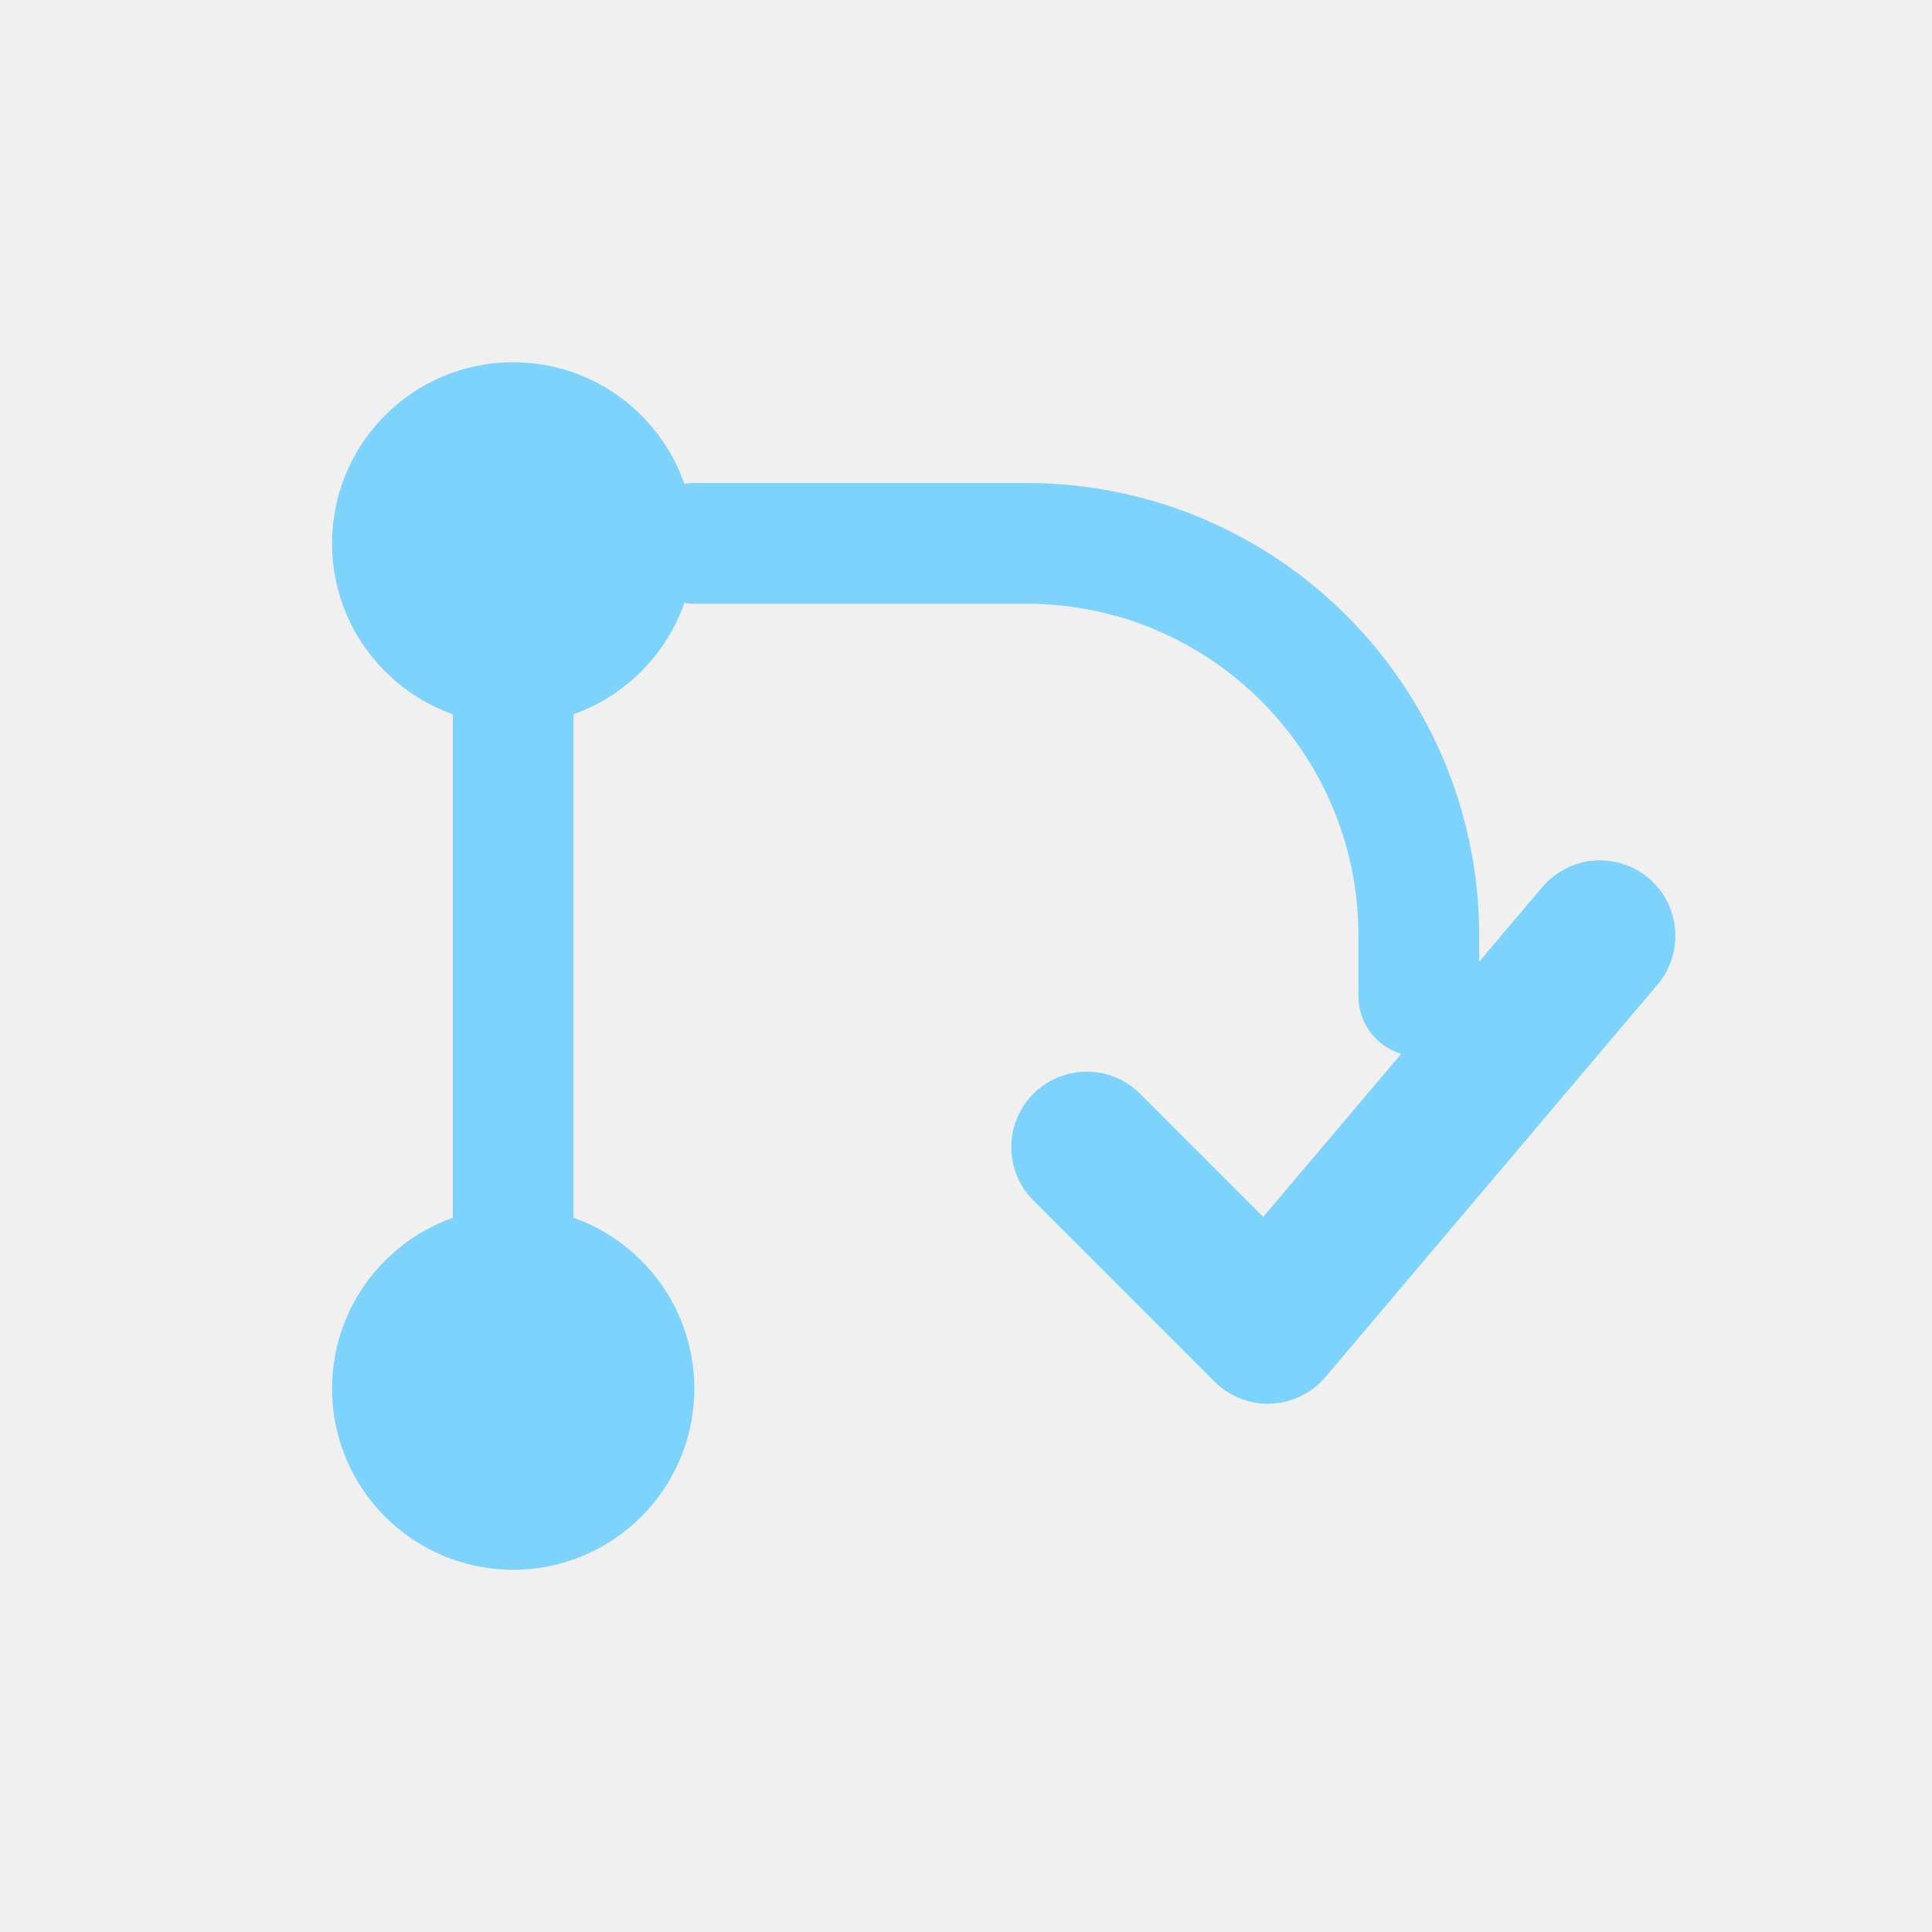
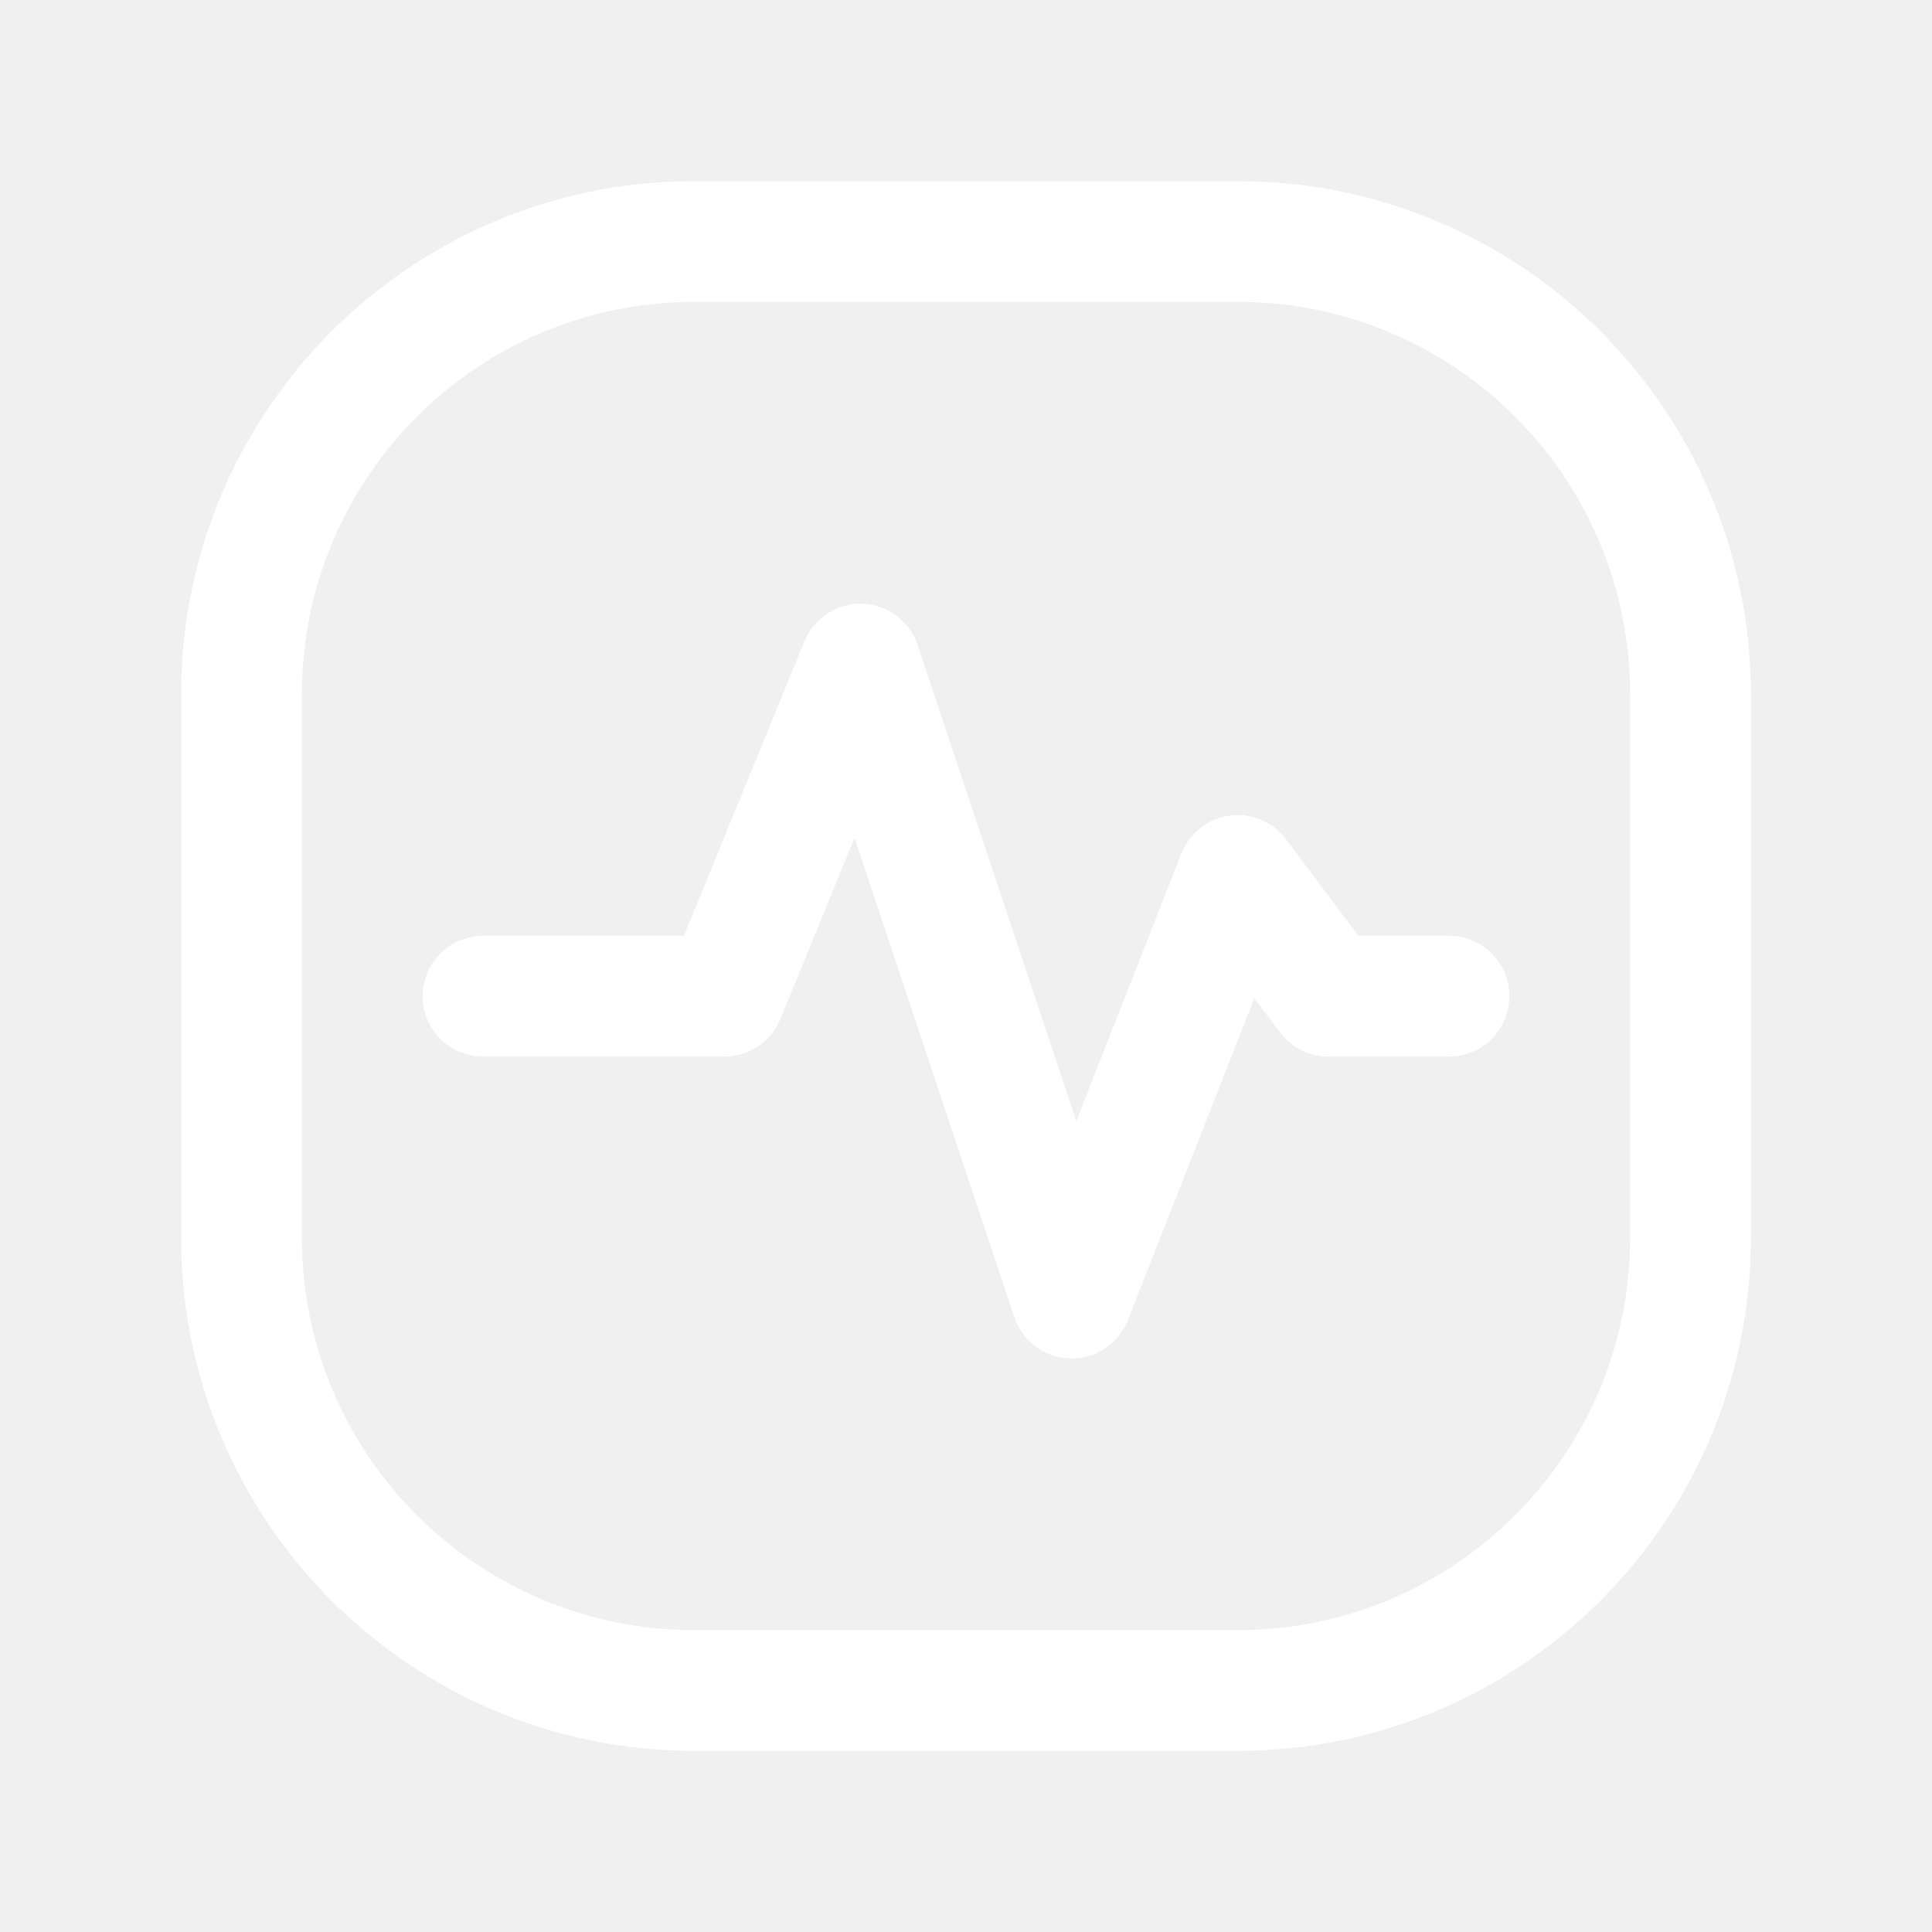
<svg xmlns="http://www.w3.org/2000/svg" viewBox="0 0 64 64" fill="none">
-   <path d="M17 16v32" stroke="#7DD3FC" stroke-width="4" stroke-linecap="round" />
-   <circle cx="17" cy="18" r="6" fill="#7DD3FC" />
-   <circle cx="17" cy="46" r="6" fill="#7DD3FC" />
-   <path d="M23 18h11c7.18 0 13 5.82 13 13v2" stroke="#7DD3FC" stroke-width="4" stroke-linecap="round" />
-   <path d="m36 38 6 6 11-13" stroke="#7DD3FC" stroke-width="5" stroke-linecap="round" stroke-linejoin="round" />
+   <rect x="8" y="8" width="48" height="48" rx="15" stroke="#FFFFFF" stroke-width="4" />
+   <path d="M16 33h8l4.5-11 7 21 5.5-14 3 4h4" stroke="#FFFFFF" stroke-width="4" stroke-linecap="round" stroke-linejoin="round" />
</svg>
